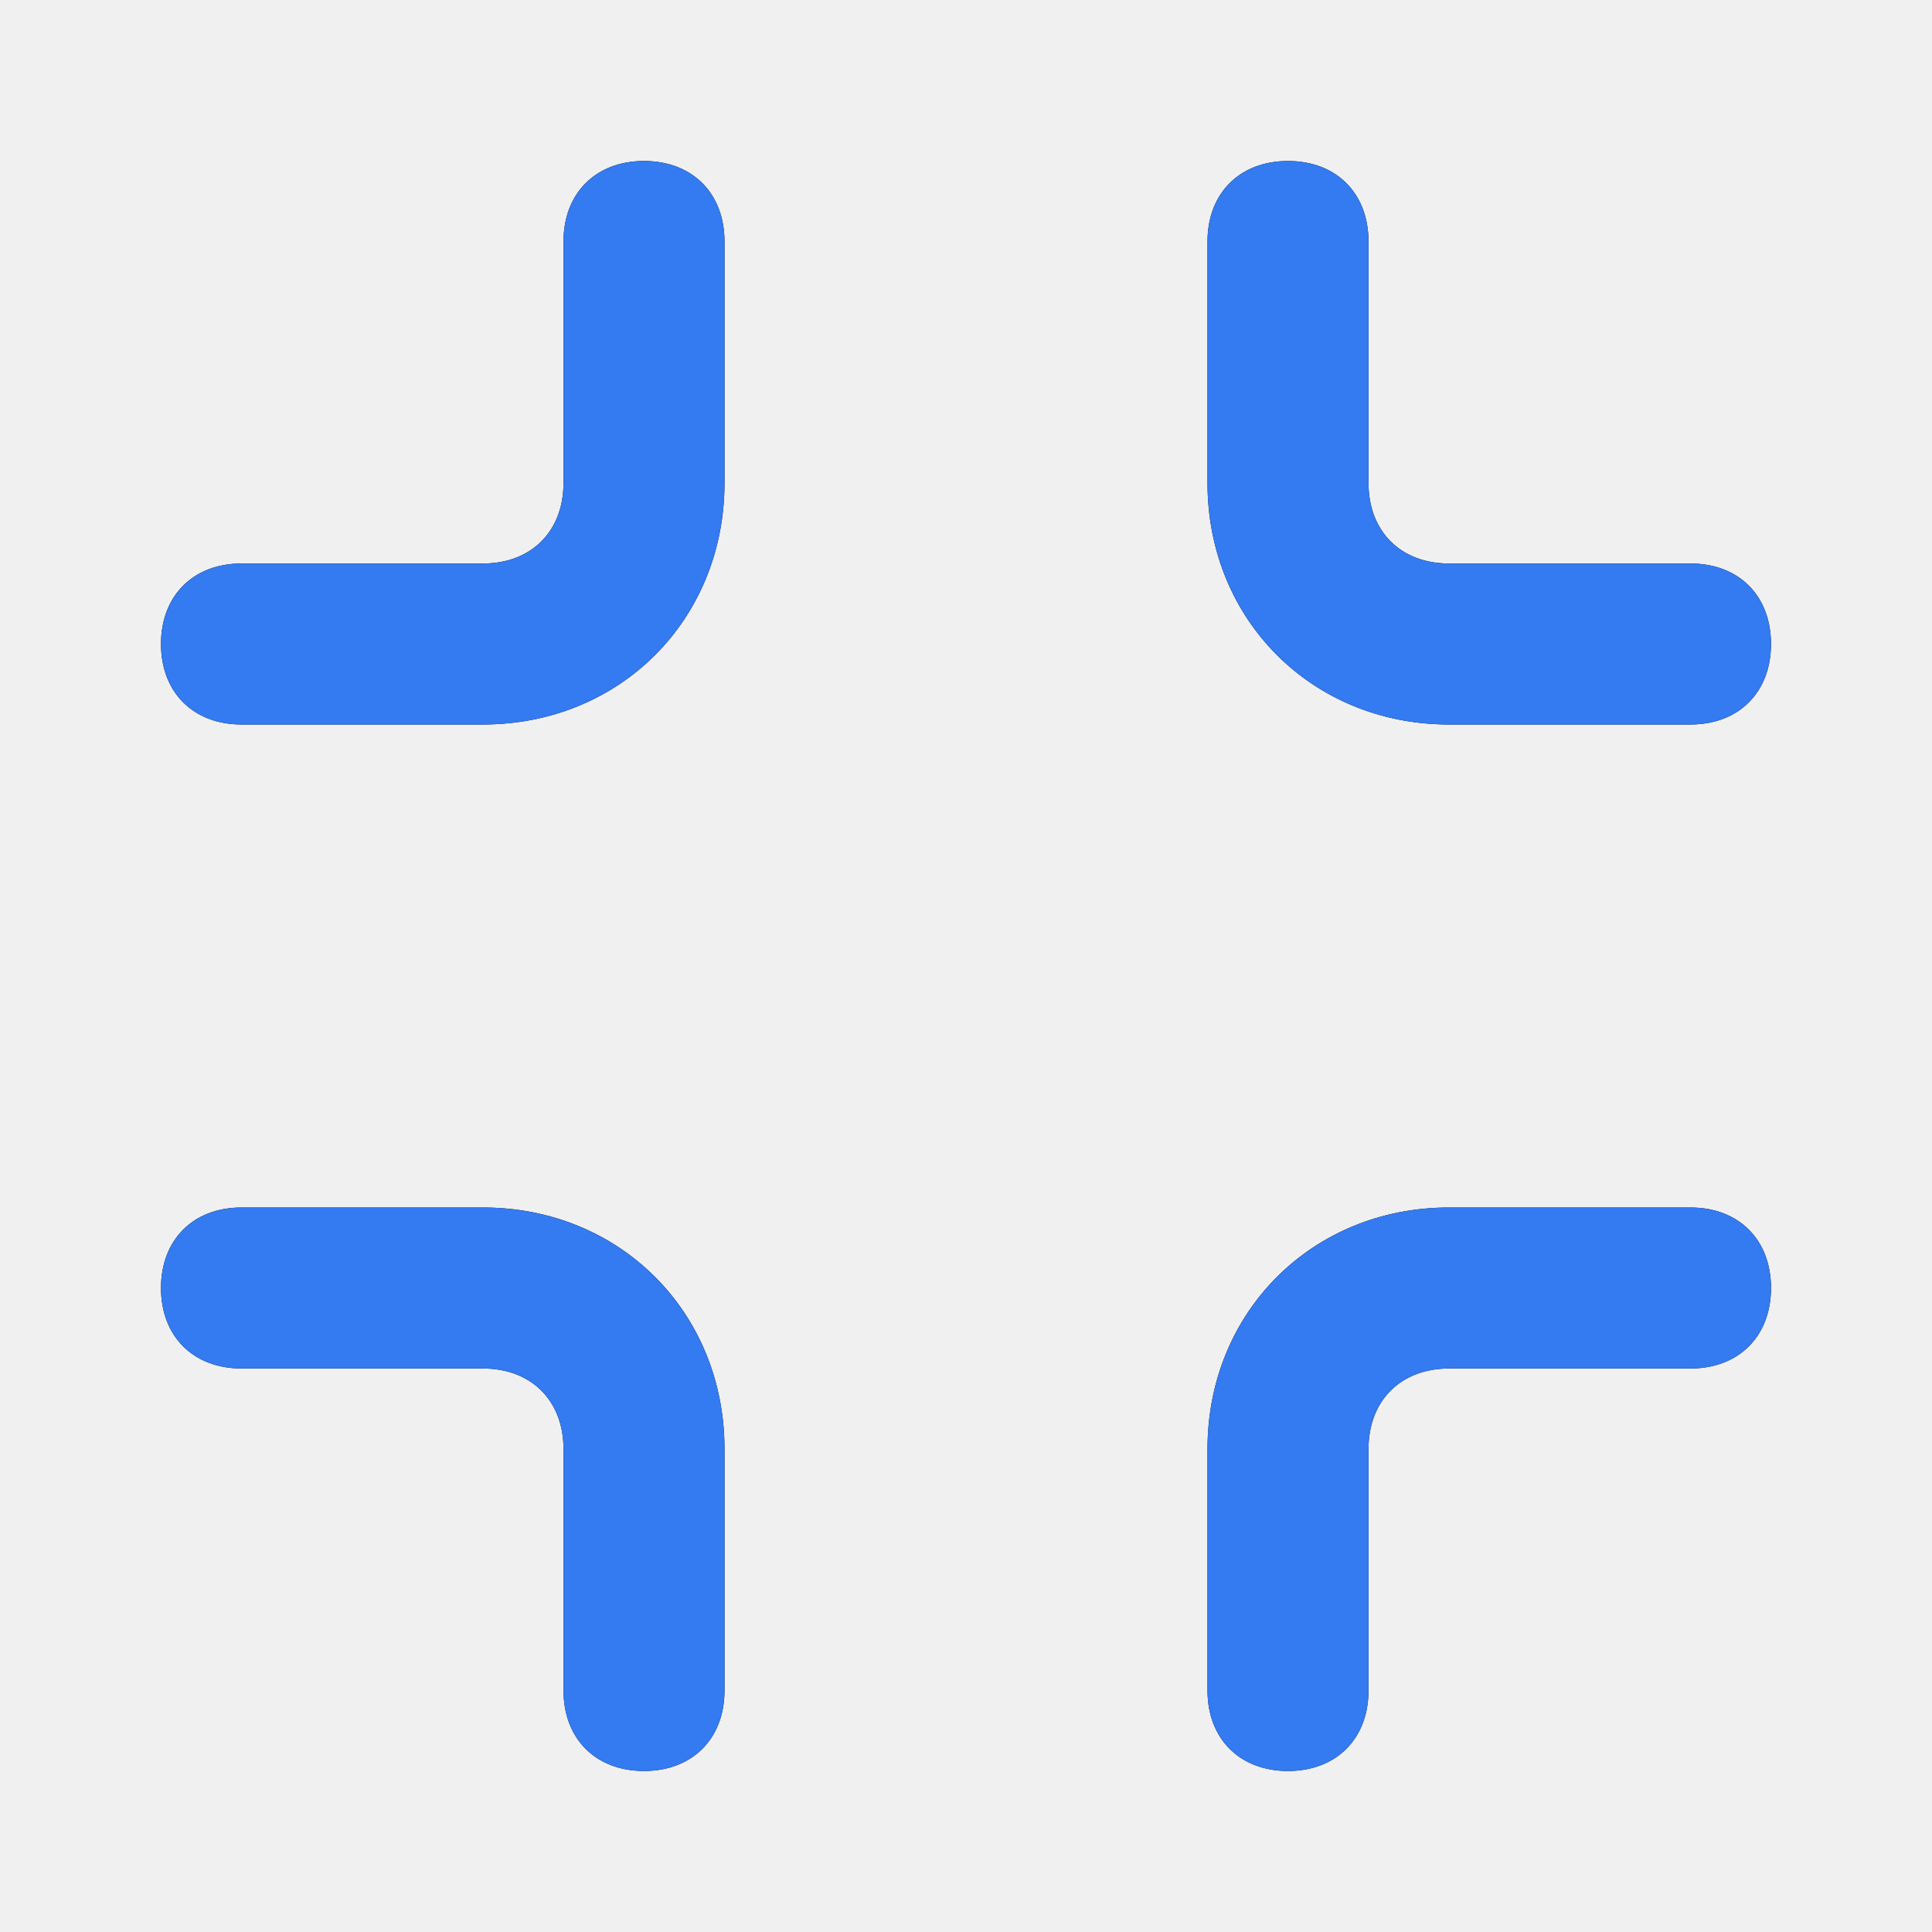
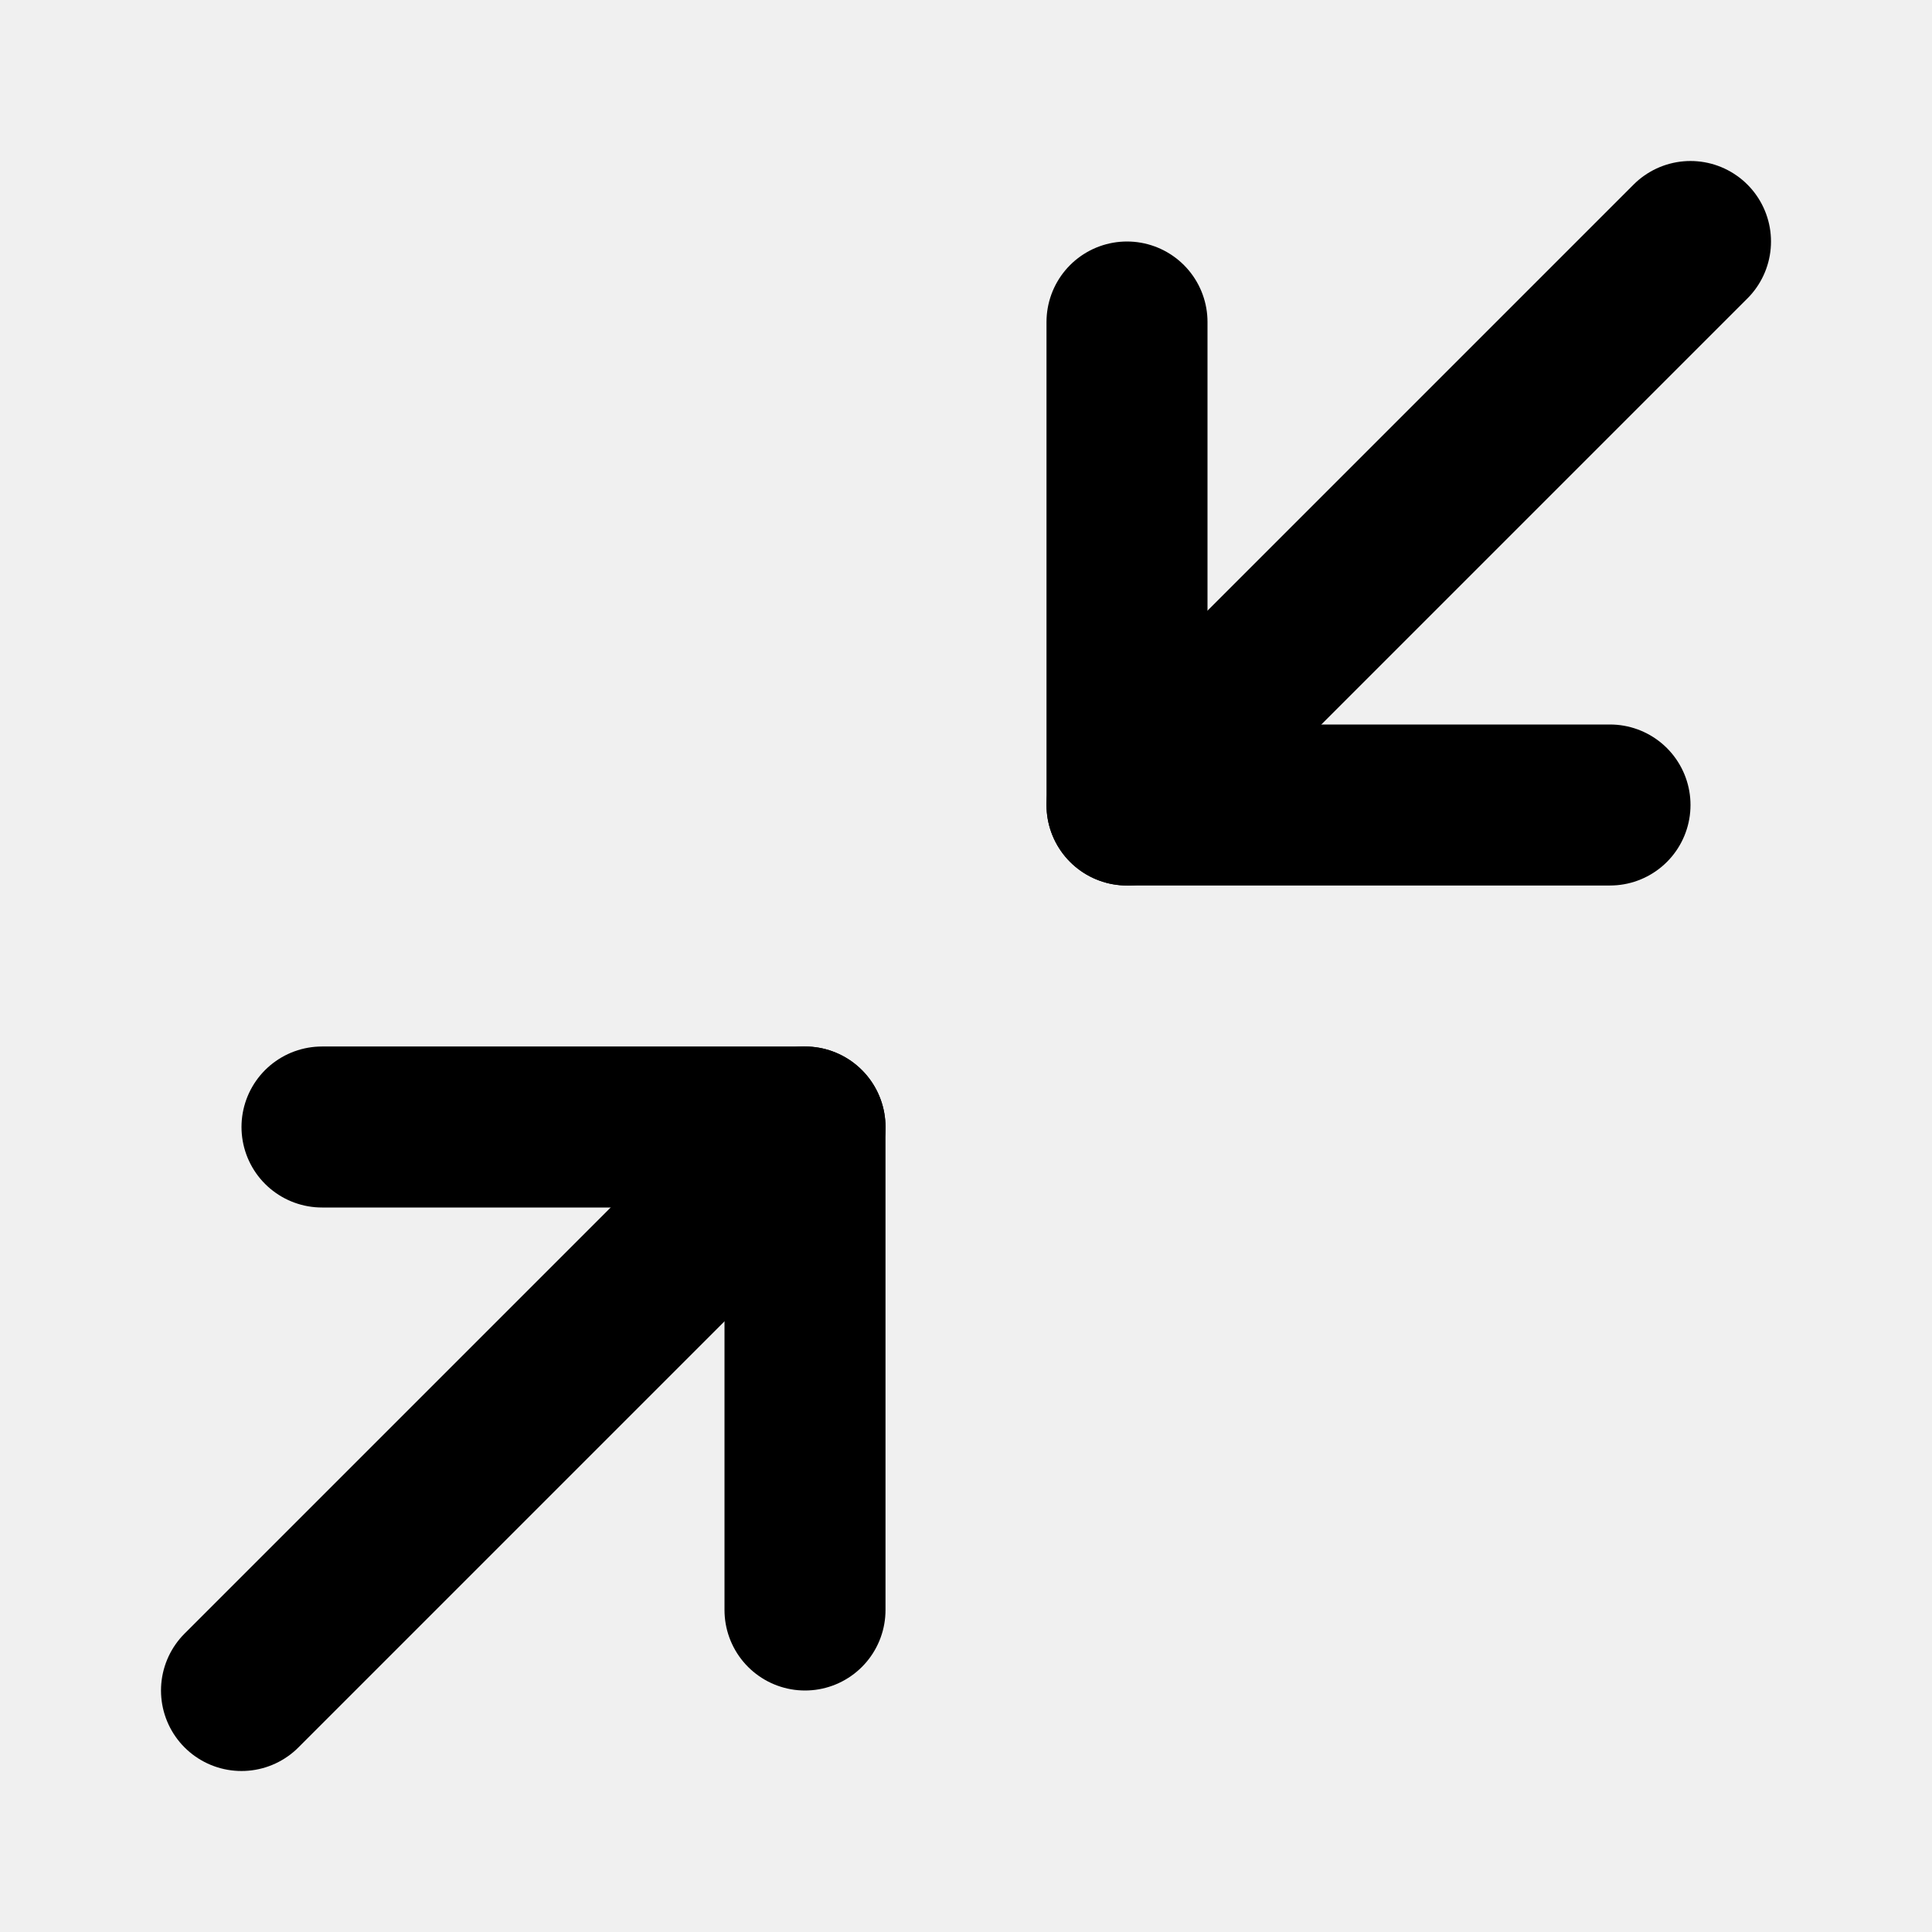
- <svg xmlns="http://www.w3.org/2000/svg" width="24" height="24" viewBox="0 0 24 24" fill="none">
-   <path fill-rule="evenodd" clip-rule="evenodd" d="M15 3V6C15 7.7 16.3 9 18 9H21C21.6 9 22 8.6 22 8C22 7.4 21.6 7 21 7H18C17.4 7 17 6.6 17 6V3C17 2.4 16.6 2 16 2C15.4 2 15 2.4 15 3ZM3 15H6C7.7 15 9 16.3 9 18V21C9 21.6 8.6 22 8 22C7.4 22 7 21.6 7 21V18C7 17.4 6.6 17 6 17H3C2.4 17 2 16.6 2 16C2 15.4 2.4 15 3 15ZM21 15H18C16.3 15 15 16.3 15 18V21C15 21.6 15.4 22 16 22C16.6 22 17 21.6 17 21V18C17 17.4 17.4 17 18 17H21C21.6 17 22 16.6 22 16C22 15.4 21.6 15 21 15ZM7 3C7 2.4 7.4 2 8 2C8.6 2 9 2.4 9 3V6C9 7.7 7.7 9 6 9H3C2.4 9 2 8.6 2 8C2 7.4 2.4 7 3 7H6C6.6 7 7 6.6 7 6V3Z" fill="black" />
-   <mask id="mask0" mask-type="alpha" maskUnits="userSpaceOnUse" x="2" y="2" width="20" height="20">
-     <path fill-rule="evenodd" clip-rule="evenodd" d="M15 3V6C15 7.7 16.3 9 18 9H21C21.6 9 22 8.6 22 8C22 7.4 21.6 7 21 7H18C17.4 7 17 6.6 17 6V3C17 2.4 16.6 2 16 2C15.4 2 15 2.4 15 3ZM3 15H6C7.7 15 9 16.3 9 18V21C9 21.6 8.6 22 8 22C7.4 22 7 21.6 7 21V18C7 17.4 6.6 17 6 17H3C2.4 17 2 16.6 2 16C2 15.4 2.4 15 3 15ZM21 15H18C16.3 15 15 16.3 15 18V21C15 21.6 15.4 22 16 22C16.6 22 17 21.6 17 21V18C17 17.4 17.4 17 18 17H21C21.6 17 22 16.6 22 16C22 15.4 21.6 15 21 15ZM7 3C7 2.4 7.4 2 8 2C8.6 2 9 2.4 9 3V6C9 7.7 7.7 9 6 9H3C2.4 9 2 8.6 2 8C2 7.4 2.4 7 3 7H6C6.6 7 7 6.6 7 6V3Z" fill="white" />
-   </mask>
-   <g mask="url(#mask0)">
-     <rect width="24" height="24" fill="#347AF0" />
-   </g>
+ <svg xmlns="http://www.w3.org/2000/svg" width="24" height="24" viewBox="0 0 24 24" fill="none" stroke="currentColor" stroke-width="2" stroke-linecap="round" stroke-linejoin="round" class="feather feather-minimize-2">
+   <polyline points="4 14 10 14 10 20" />
+   <polyline points="20 10 14 10 14 4" />
+   <line x1="14" y1="10" x2="21" y2="3" />
+   <line x1="3" y1="21" x2="10" y2="14" />
</svg>
